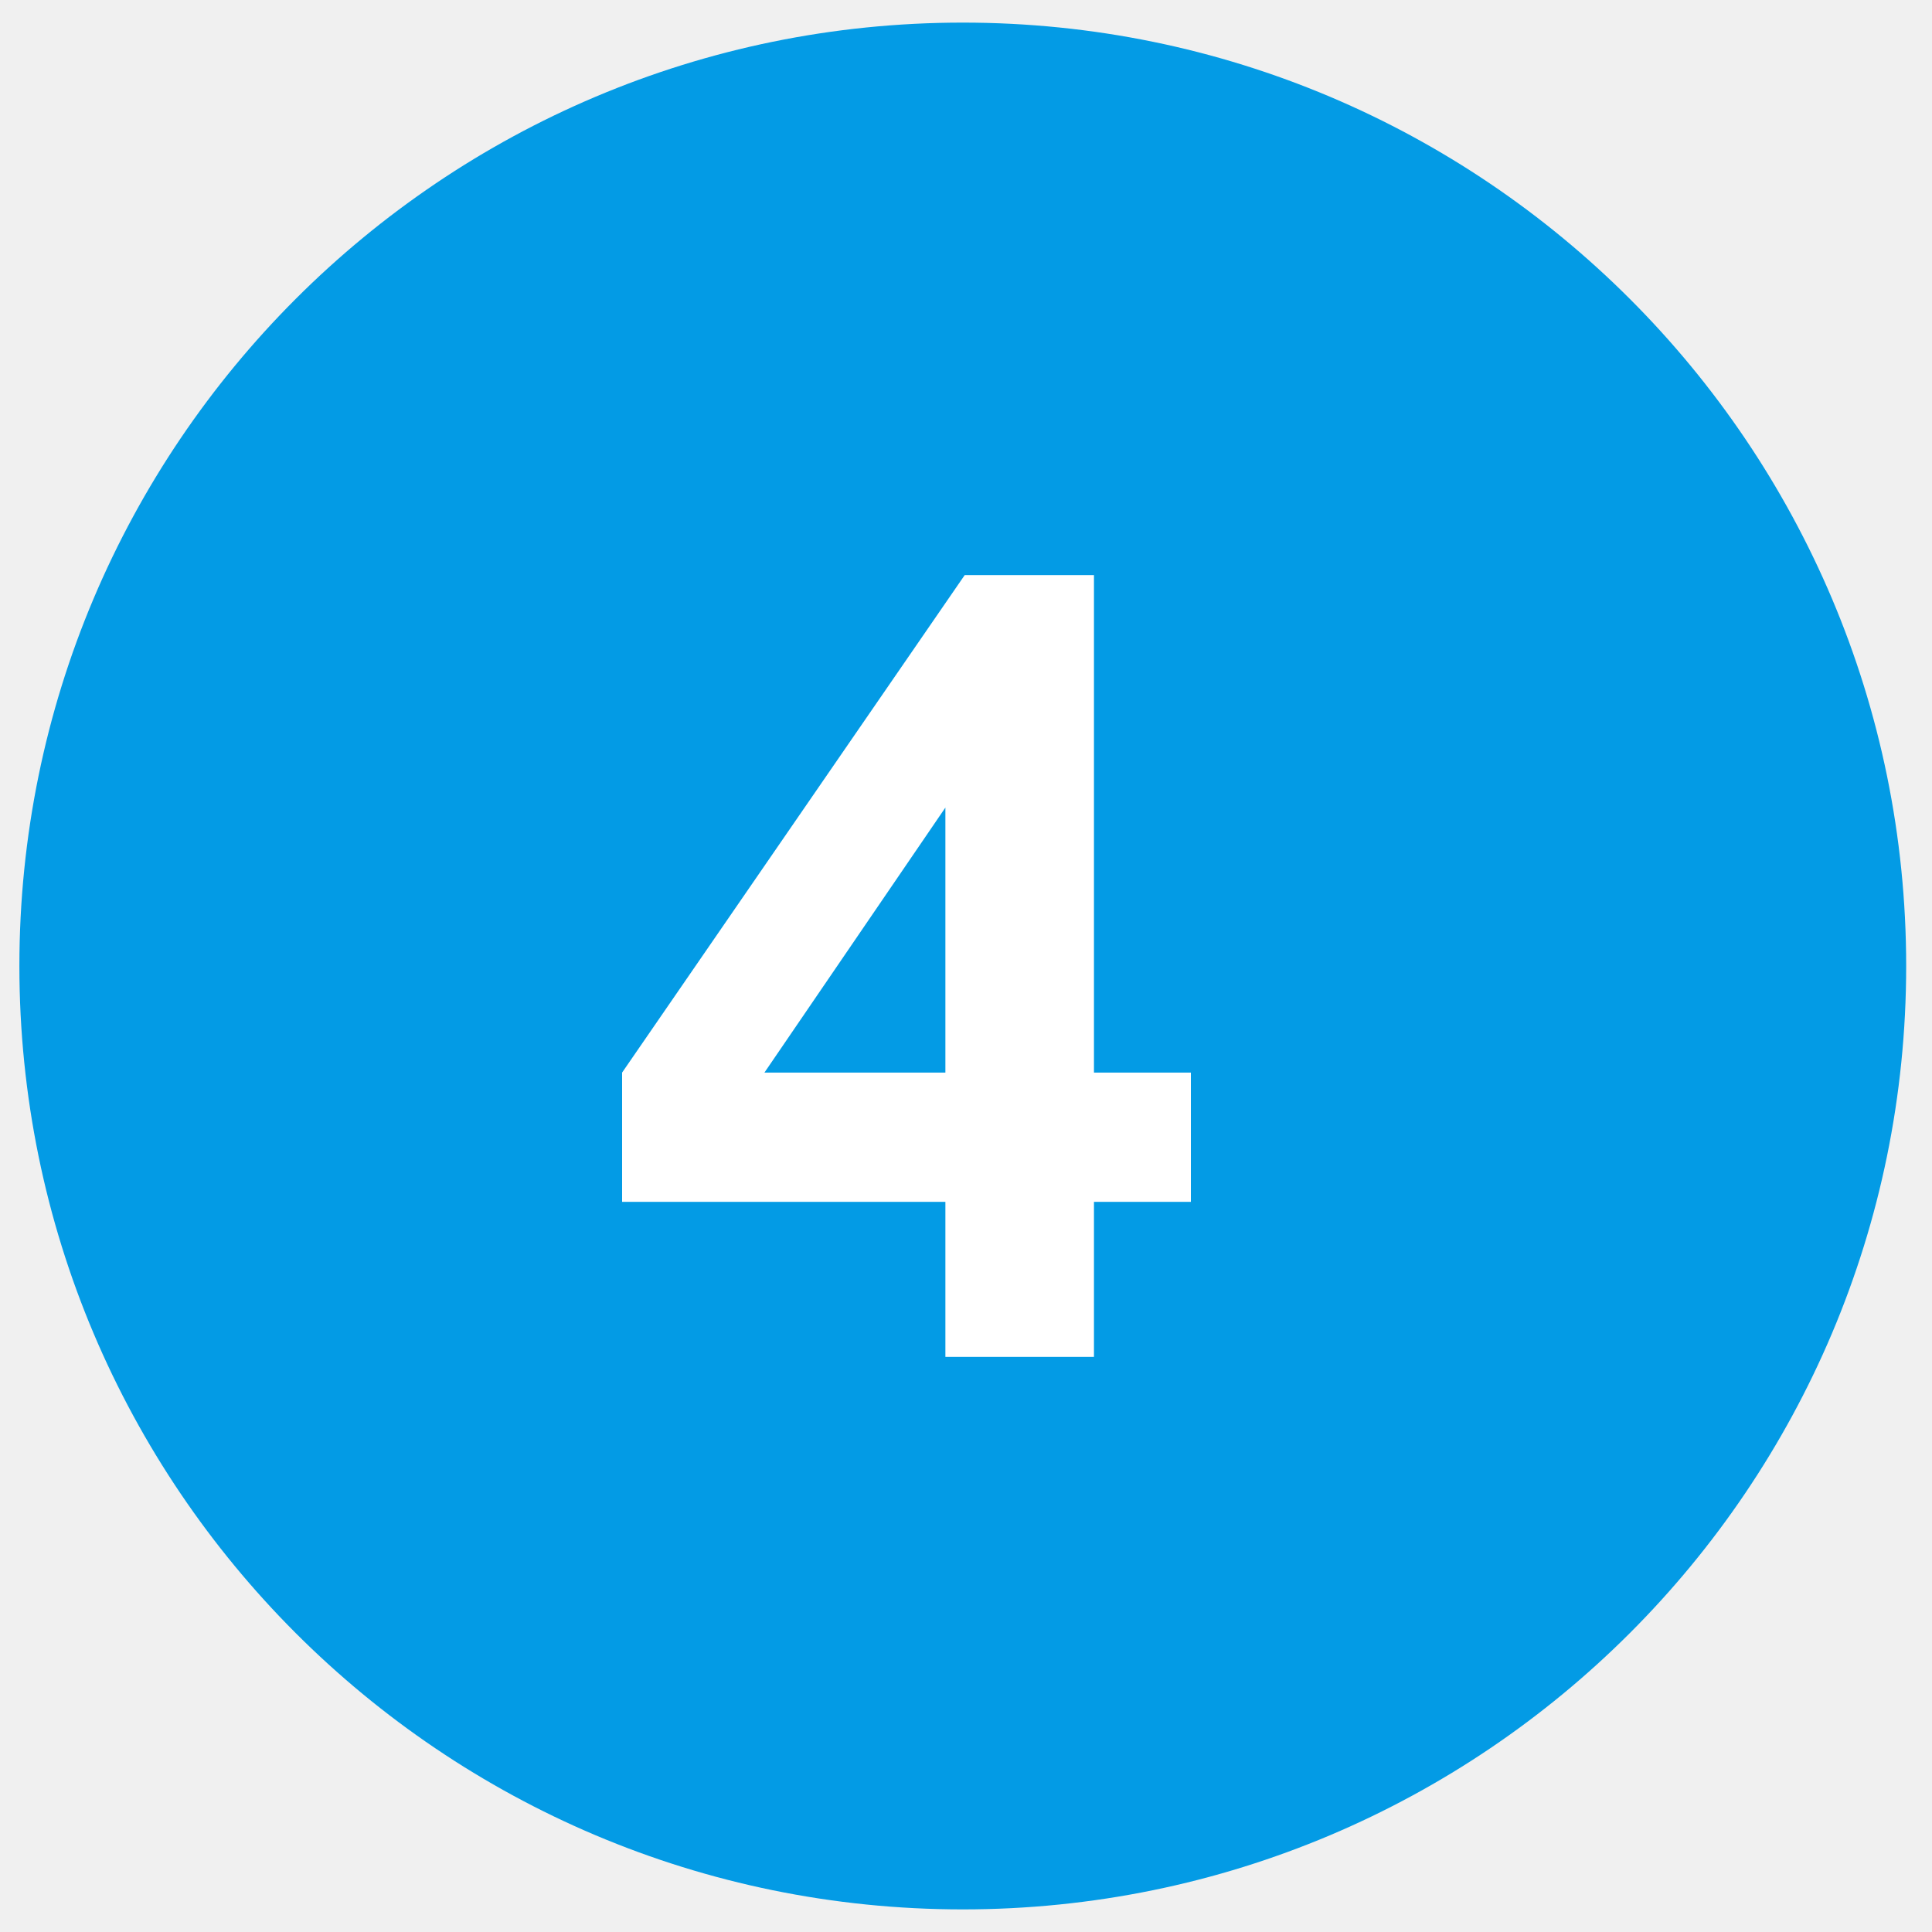
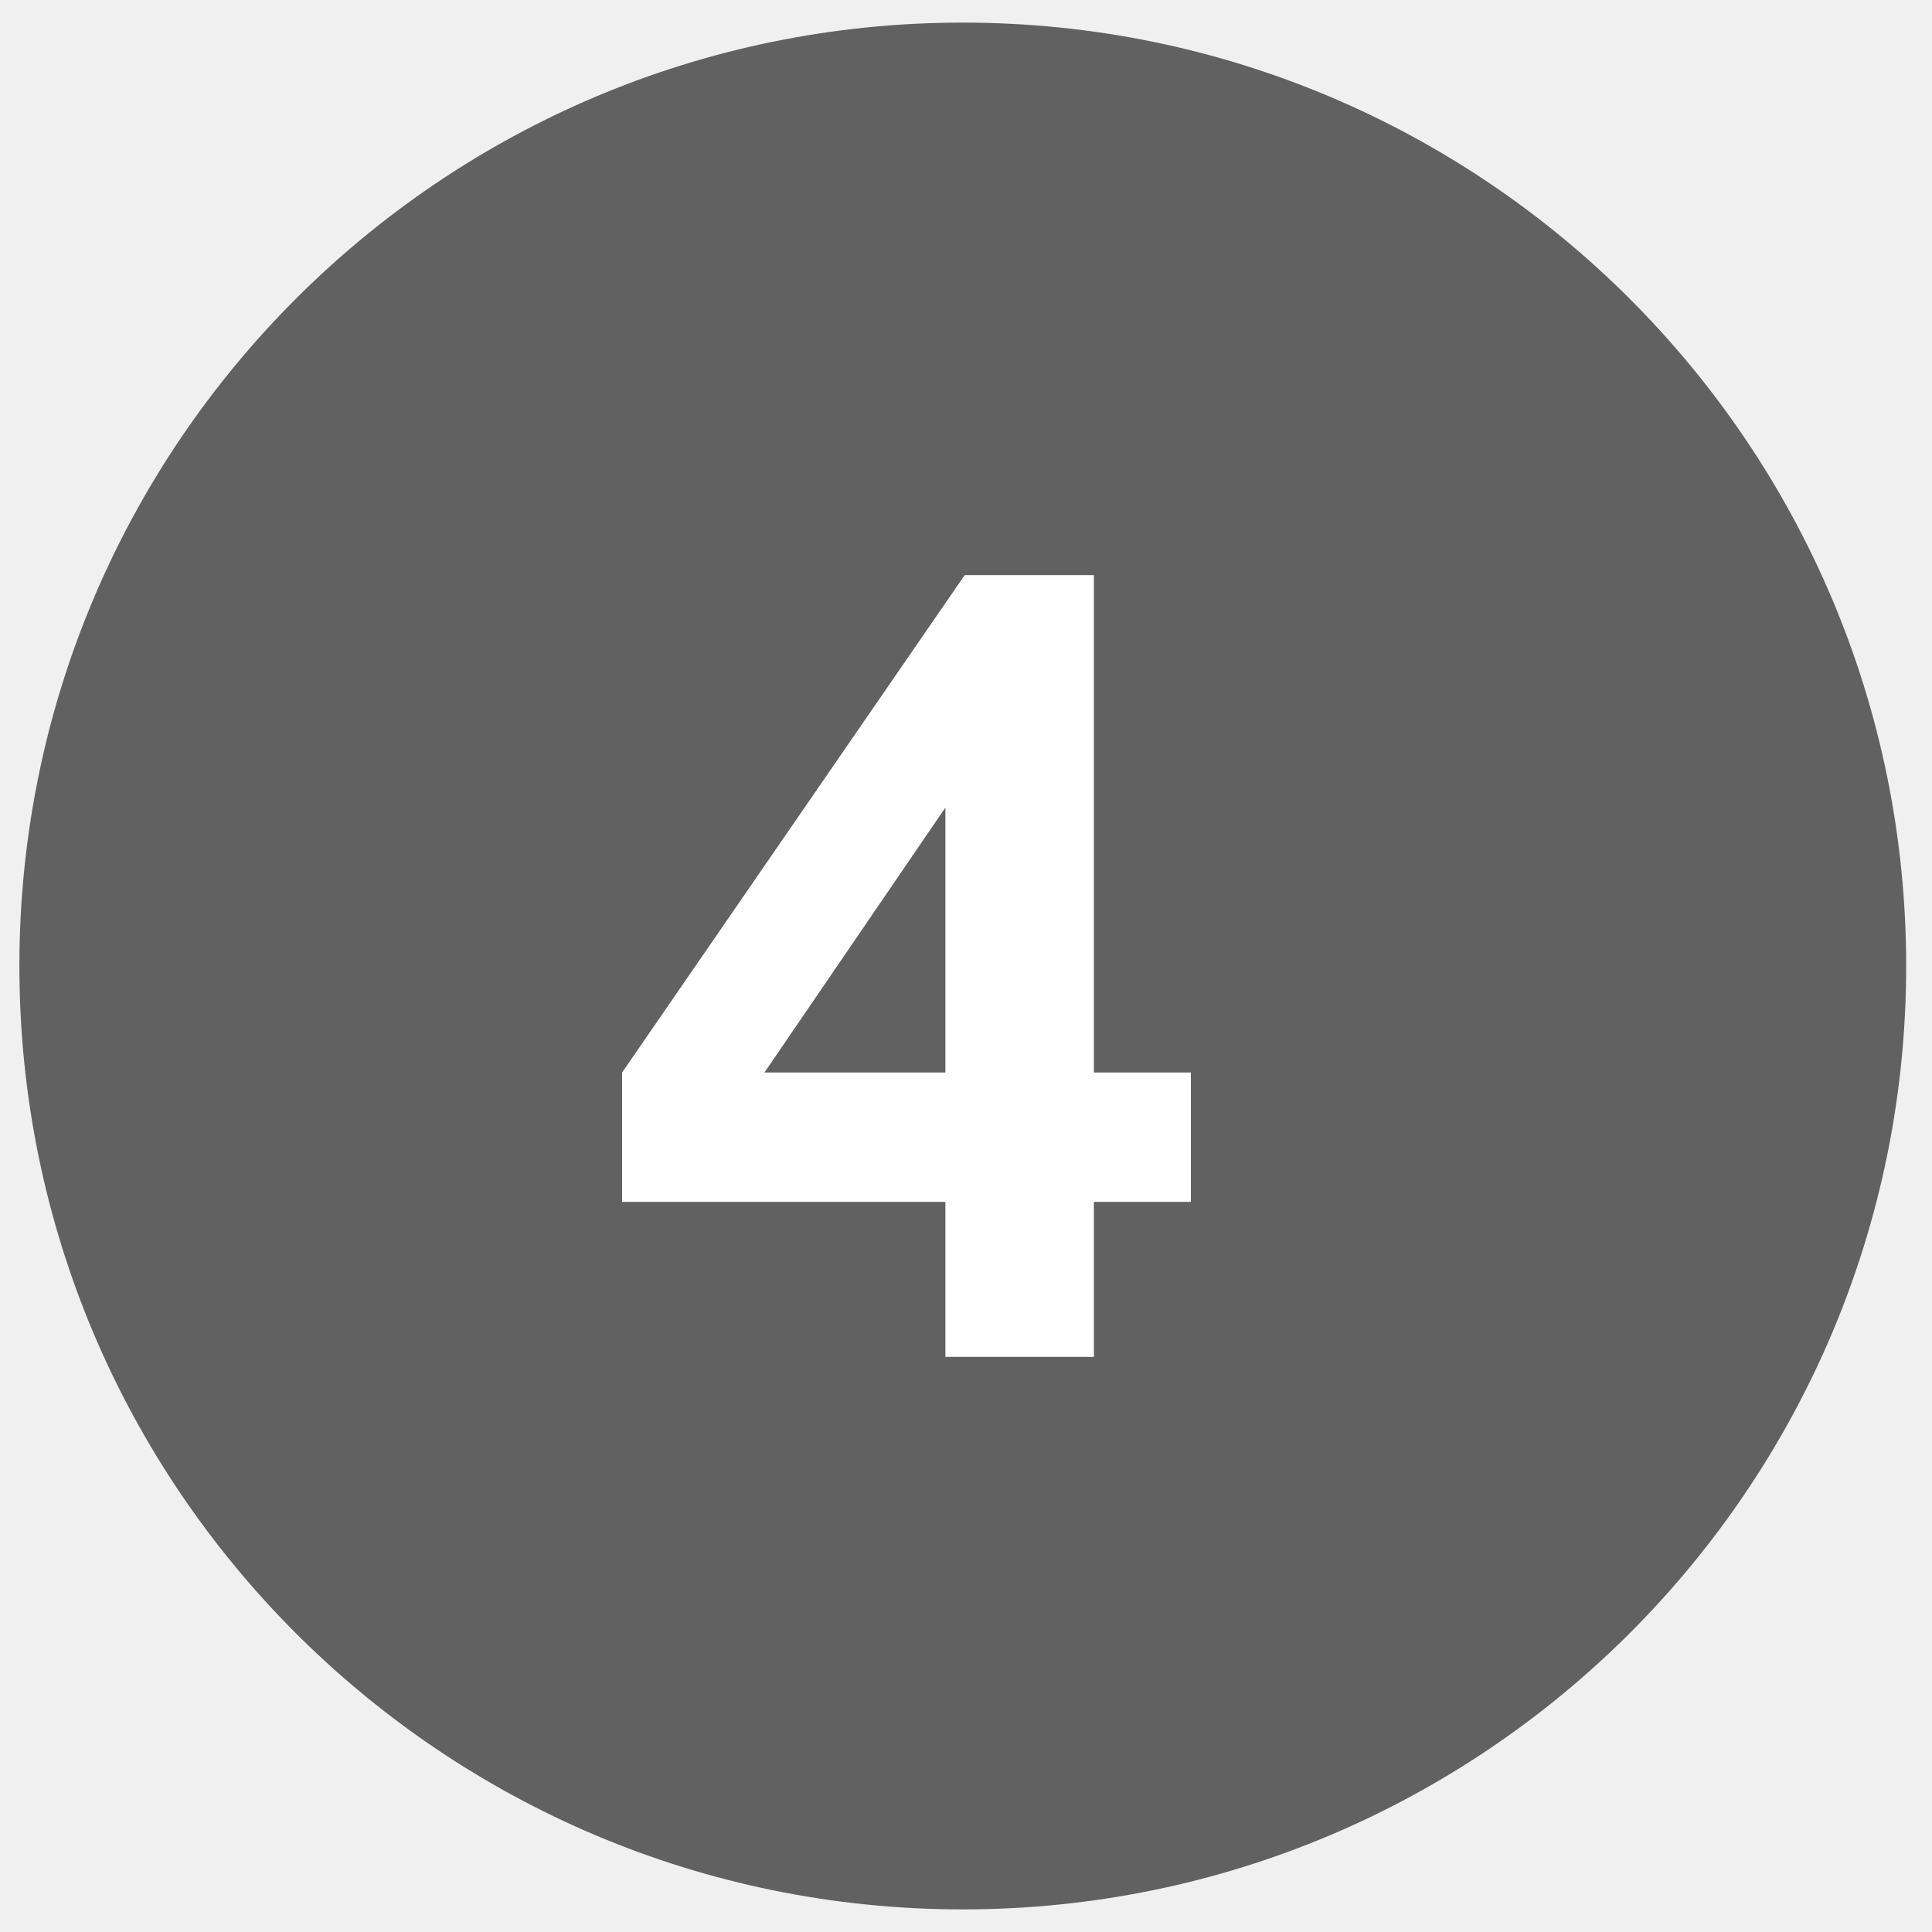
- <svg xmlns="http://www.w3.org/2000/svg" width="30" height="30" viewBox="0 0 30 30">
-   <circle fill="#039BE5" cx="14.95" cy="15" r="14.649" />
-   <path fill="#FFF" d="M14.68 21.07v-2.408H9.66v-2.007L14.98 8.93h2.007v7.725h1.505v2.007h-1.505v2.408H14.68zm0-4.415V12.54l-2.81 4.115h2.81z" />
+ <svg xmlns="http://www.w3.org/2000/svg" version="1.1" id="Layer_1" x="0px" y="0px" width="30px" height="30px" viewBox="0 0 30 30" enable-background="new 0 0 30 30" xml:space="preserve">
+   <circle fill="#616161" cx="14.95" cy="15" r="14.649" />
+   <path fill="#FFFFFF" d="M14.68,21.07v-2.408H9.66v-2.008l5.32-7.724h2.006v7.724h1.506v2.008h-1.506v2.408H14.68z M14.68,16.654  V12.54l-2.81,4.114H14.68z" />
</svg>
